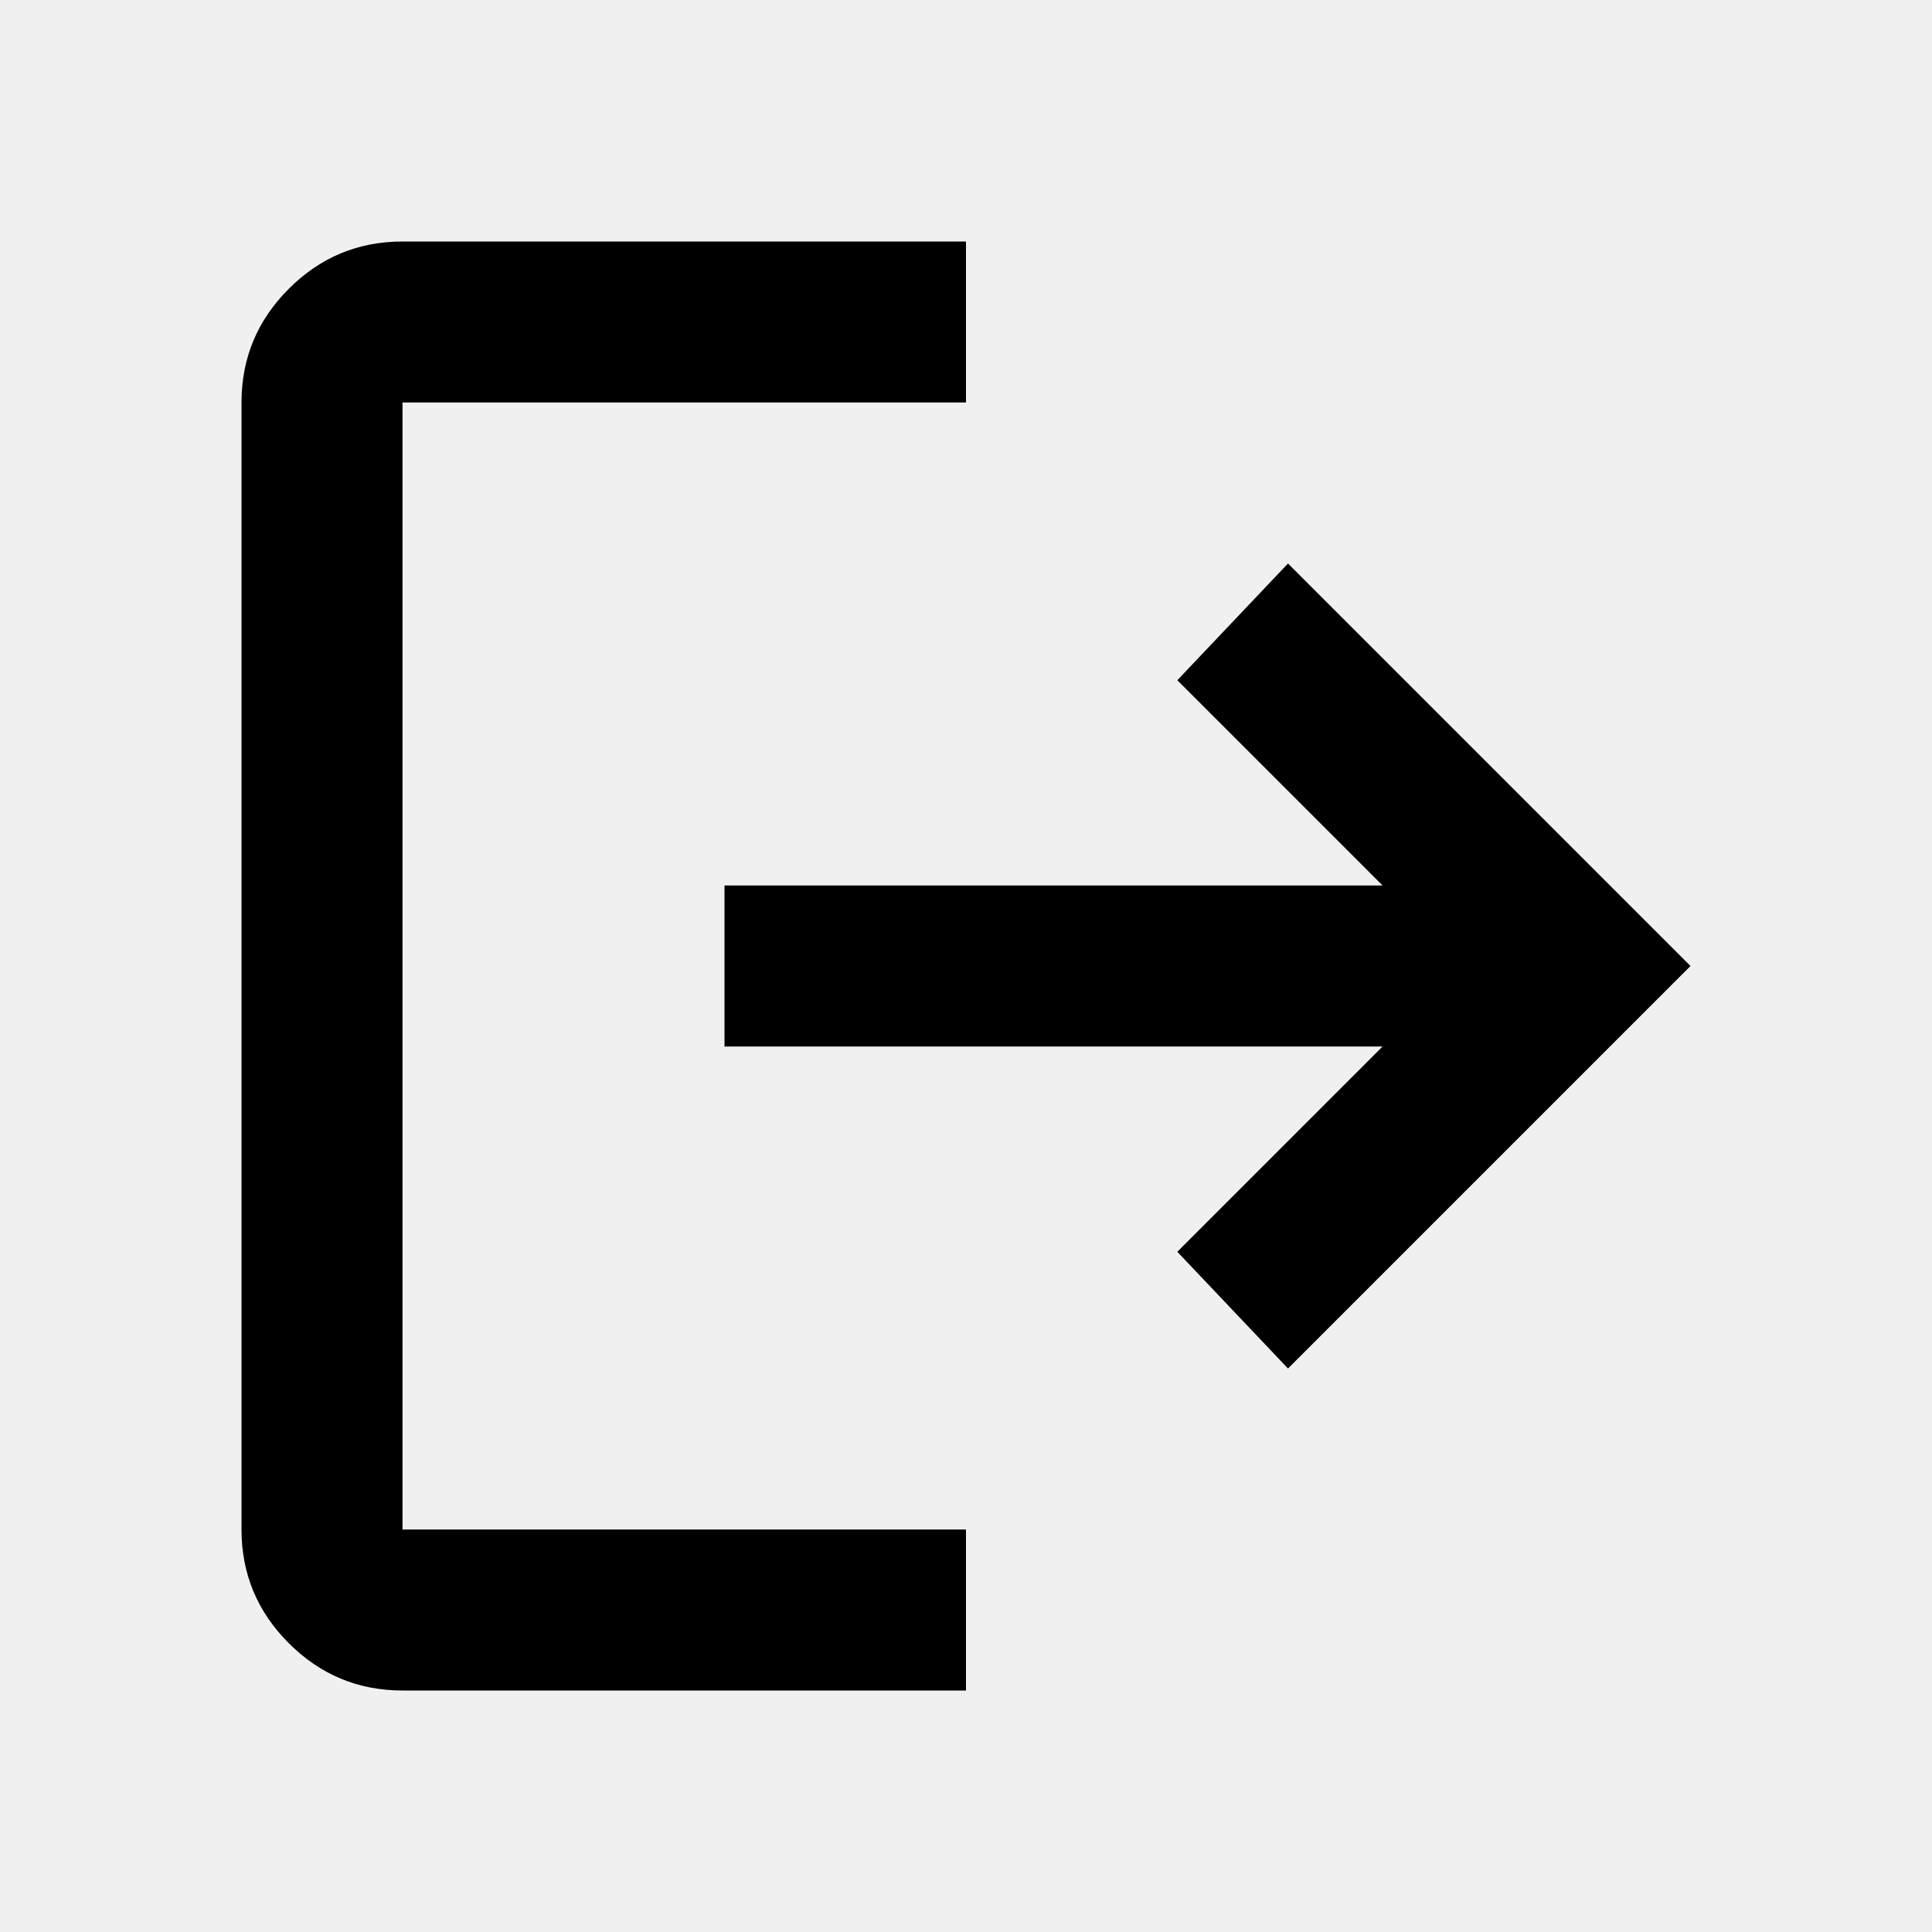
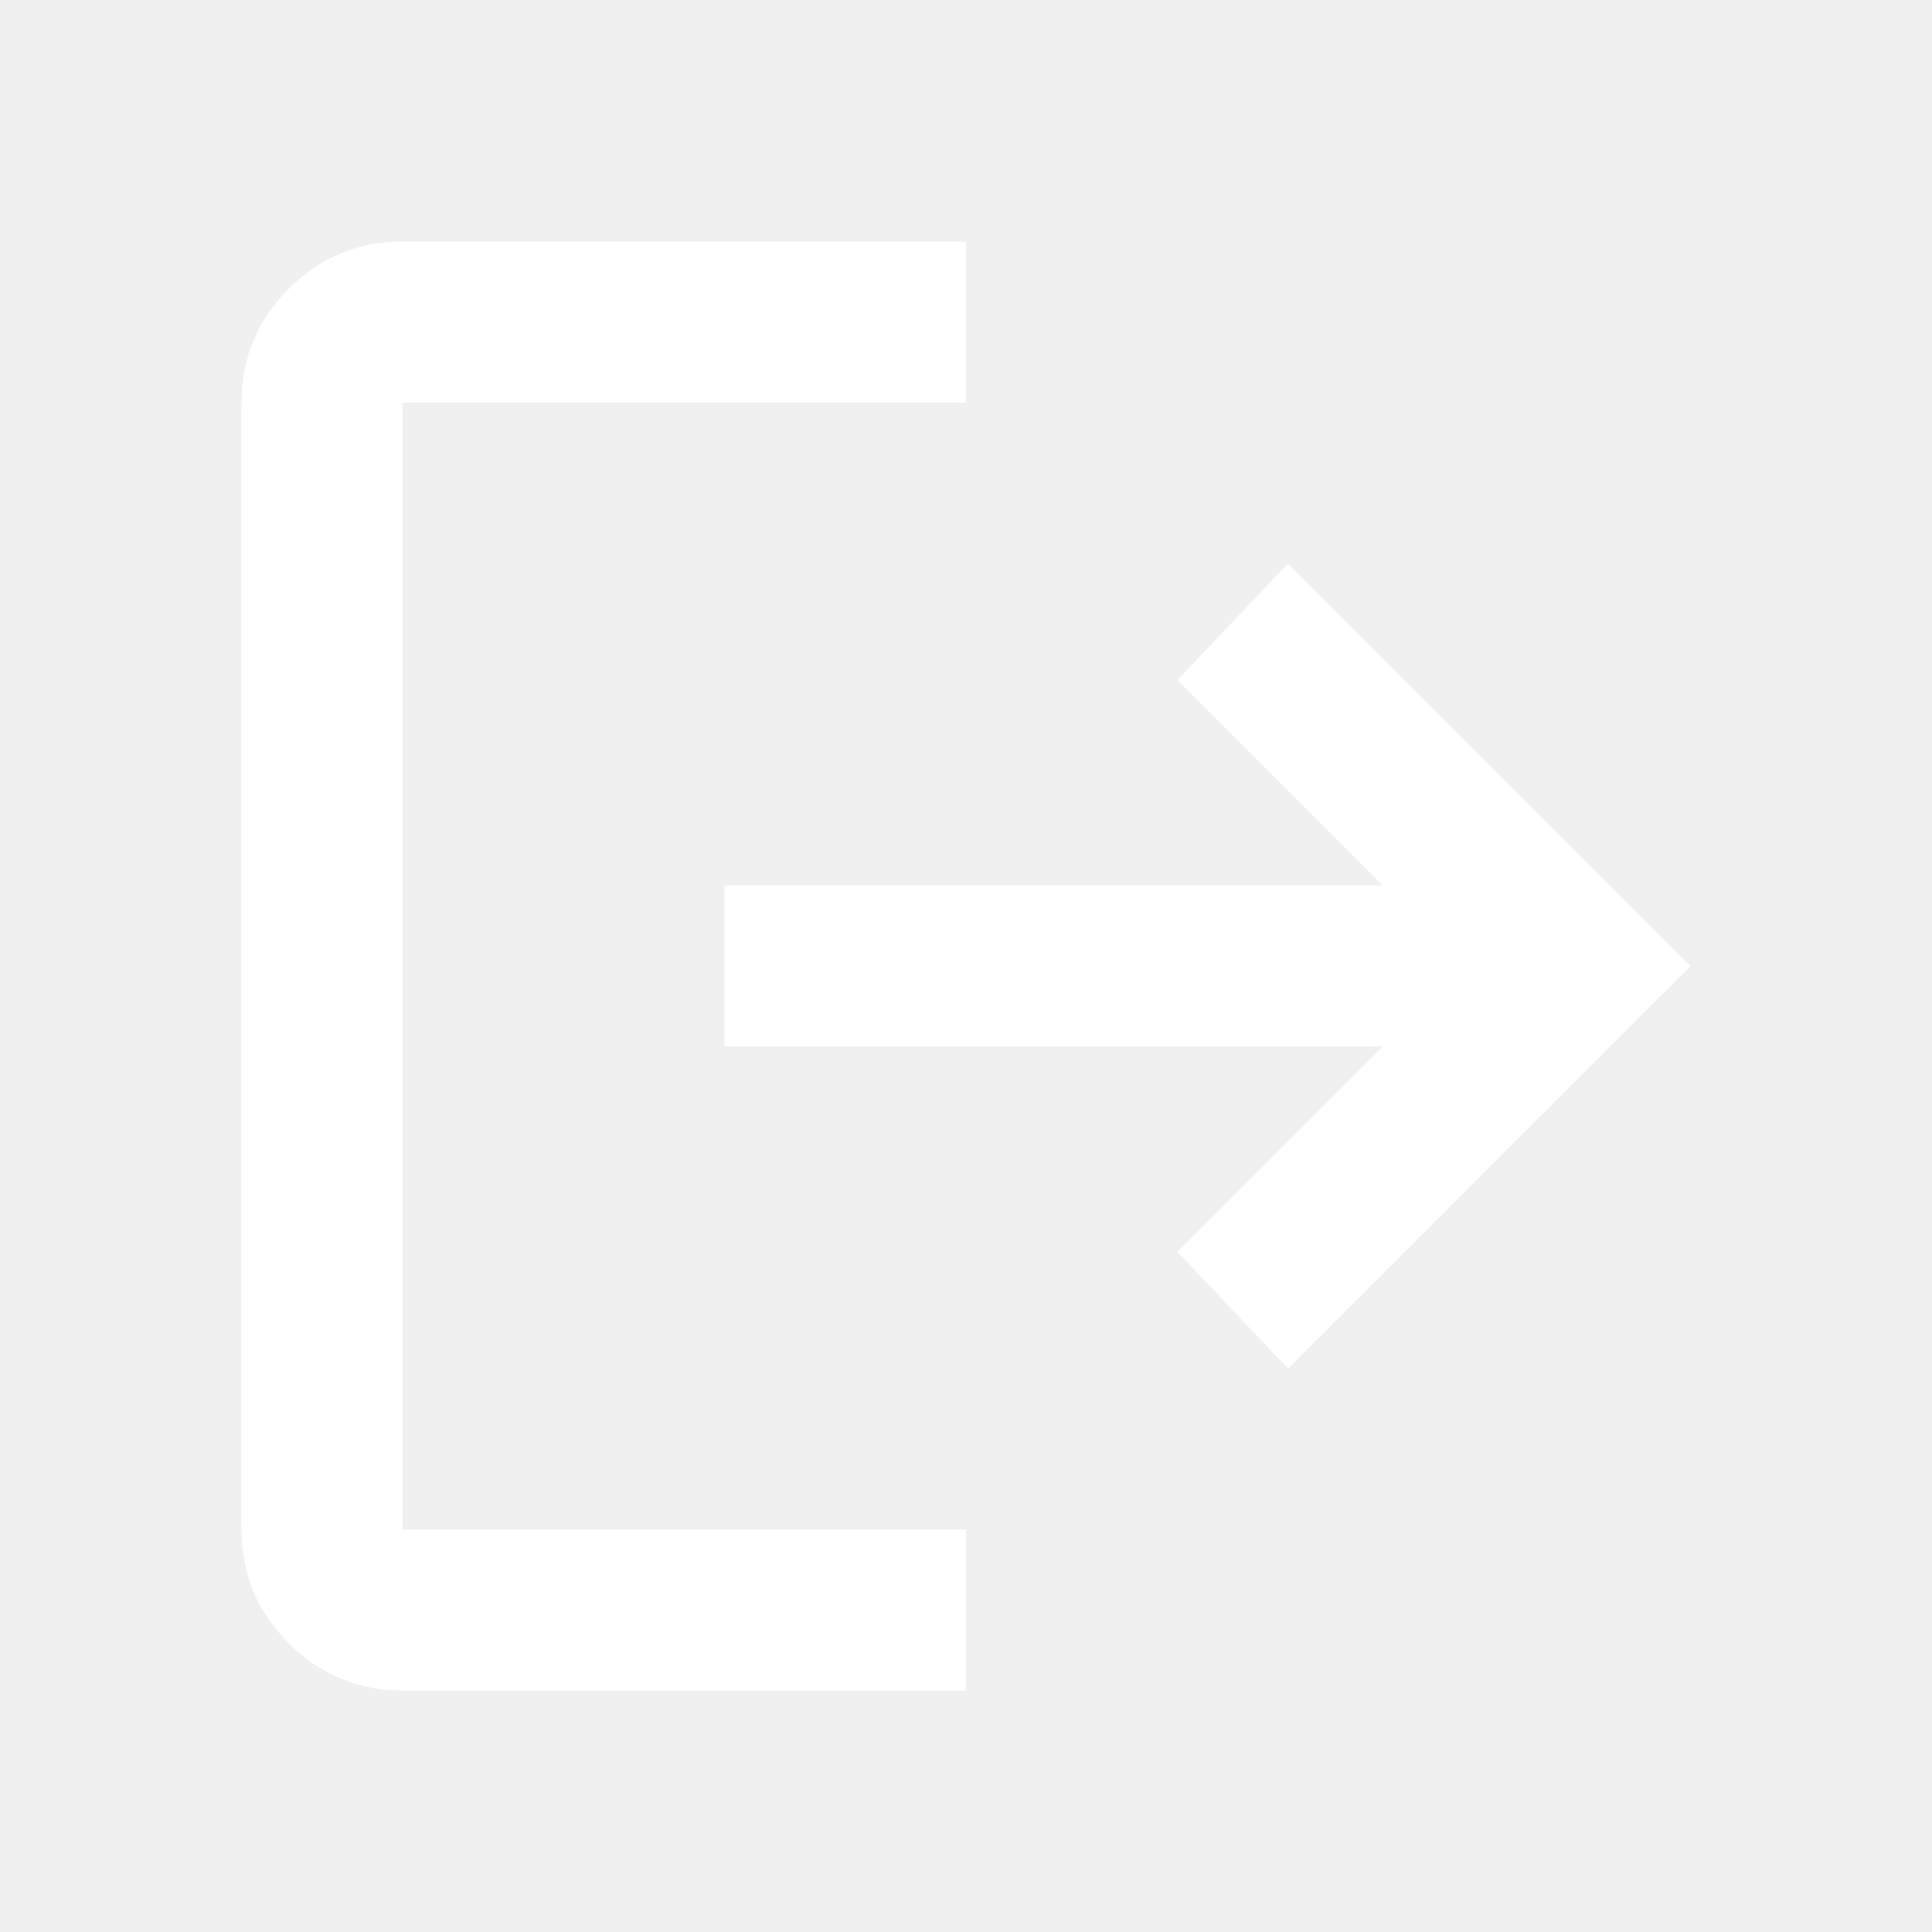
- <svg xmlns="http://www.w3.org/2000/svg" height="24" viewBox="0 -960 960 960" width="24">
-   <path d="M200-120q-33 0-56.5-23.5T120-200v-560q0-33 23.5-56.5T200-840h280v80H200v560h280v80H200Zm440-160-55-58 102-102H360v-80h327L585-622l55-58 200 200-200 200Z" />
+ <svg xmlns="http://www.w3.org/2000/svg" width="24" height="24" viewBox="0 0 24 24" fill="none">
+   <path d="M5 21C4.45 21 3.979 20.804 3.587 20.413C3.196 20.021 3 19.55 3 19V5C3 4.45 3.196 3.979 3.587 3.587C3.979 3.196 4.45 3 5 3H12V5H5V19H12V21H5ZM16 17L14.625 15.55L17.175 13H9V11H17.175L14.625 8.45L16 7L21 12L16 17Z" fill="white" />
</svg>
